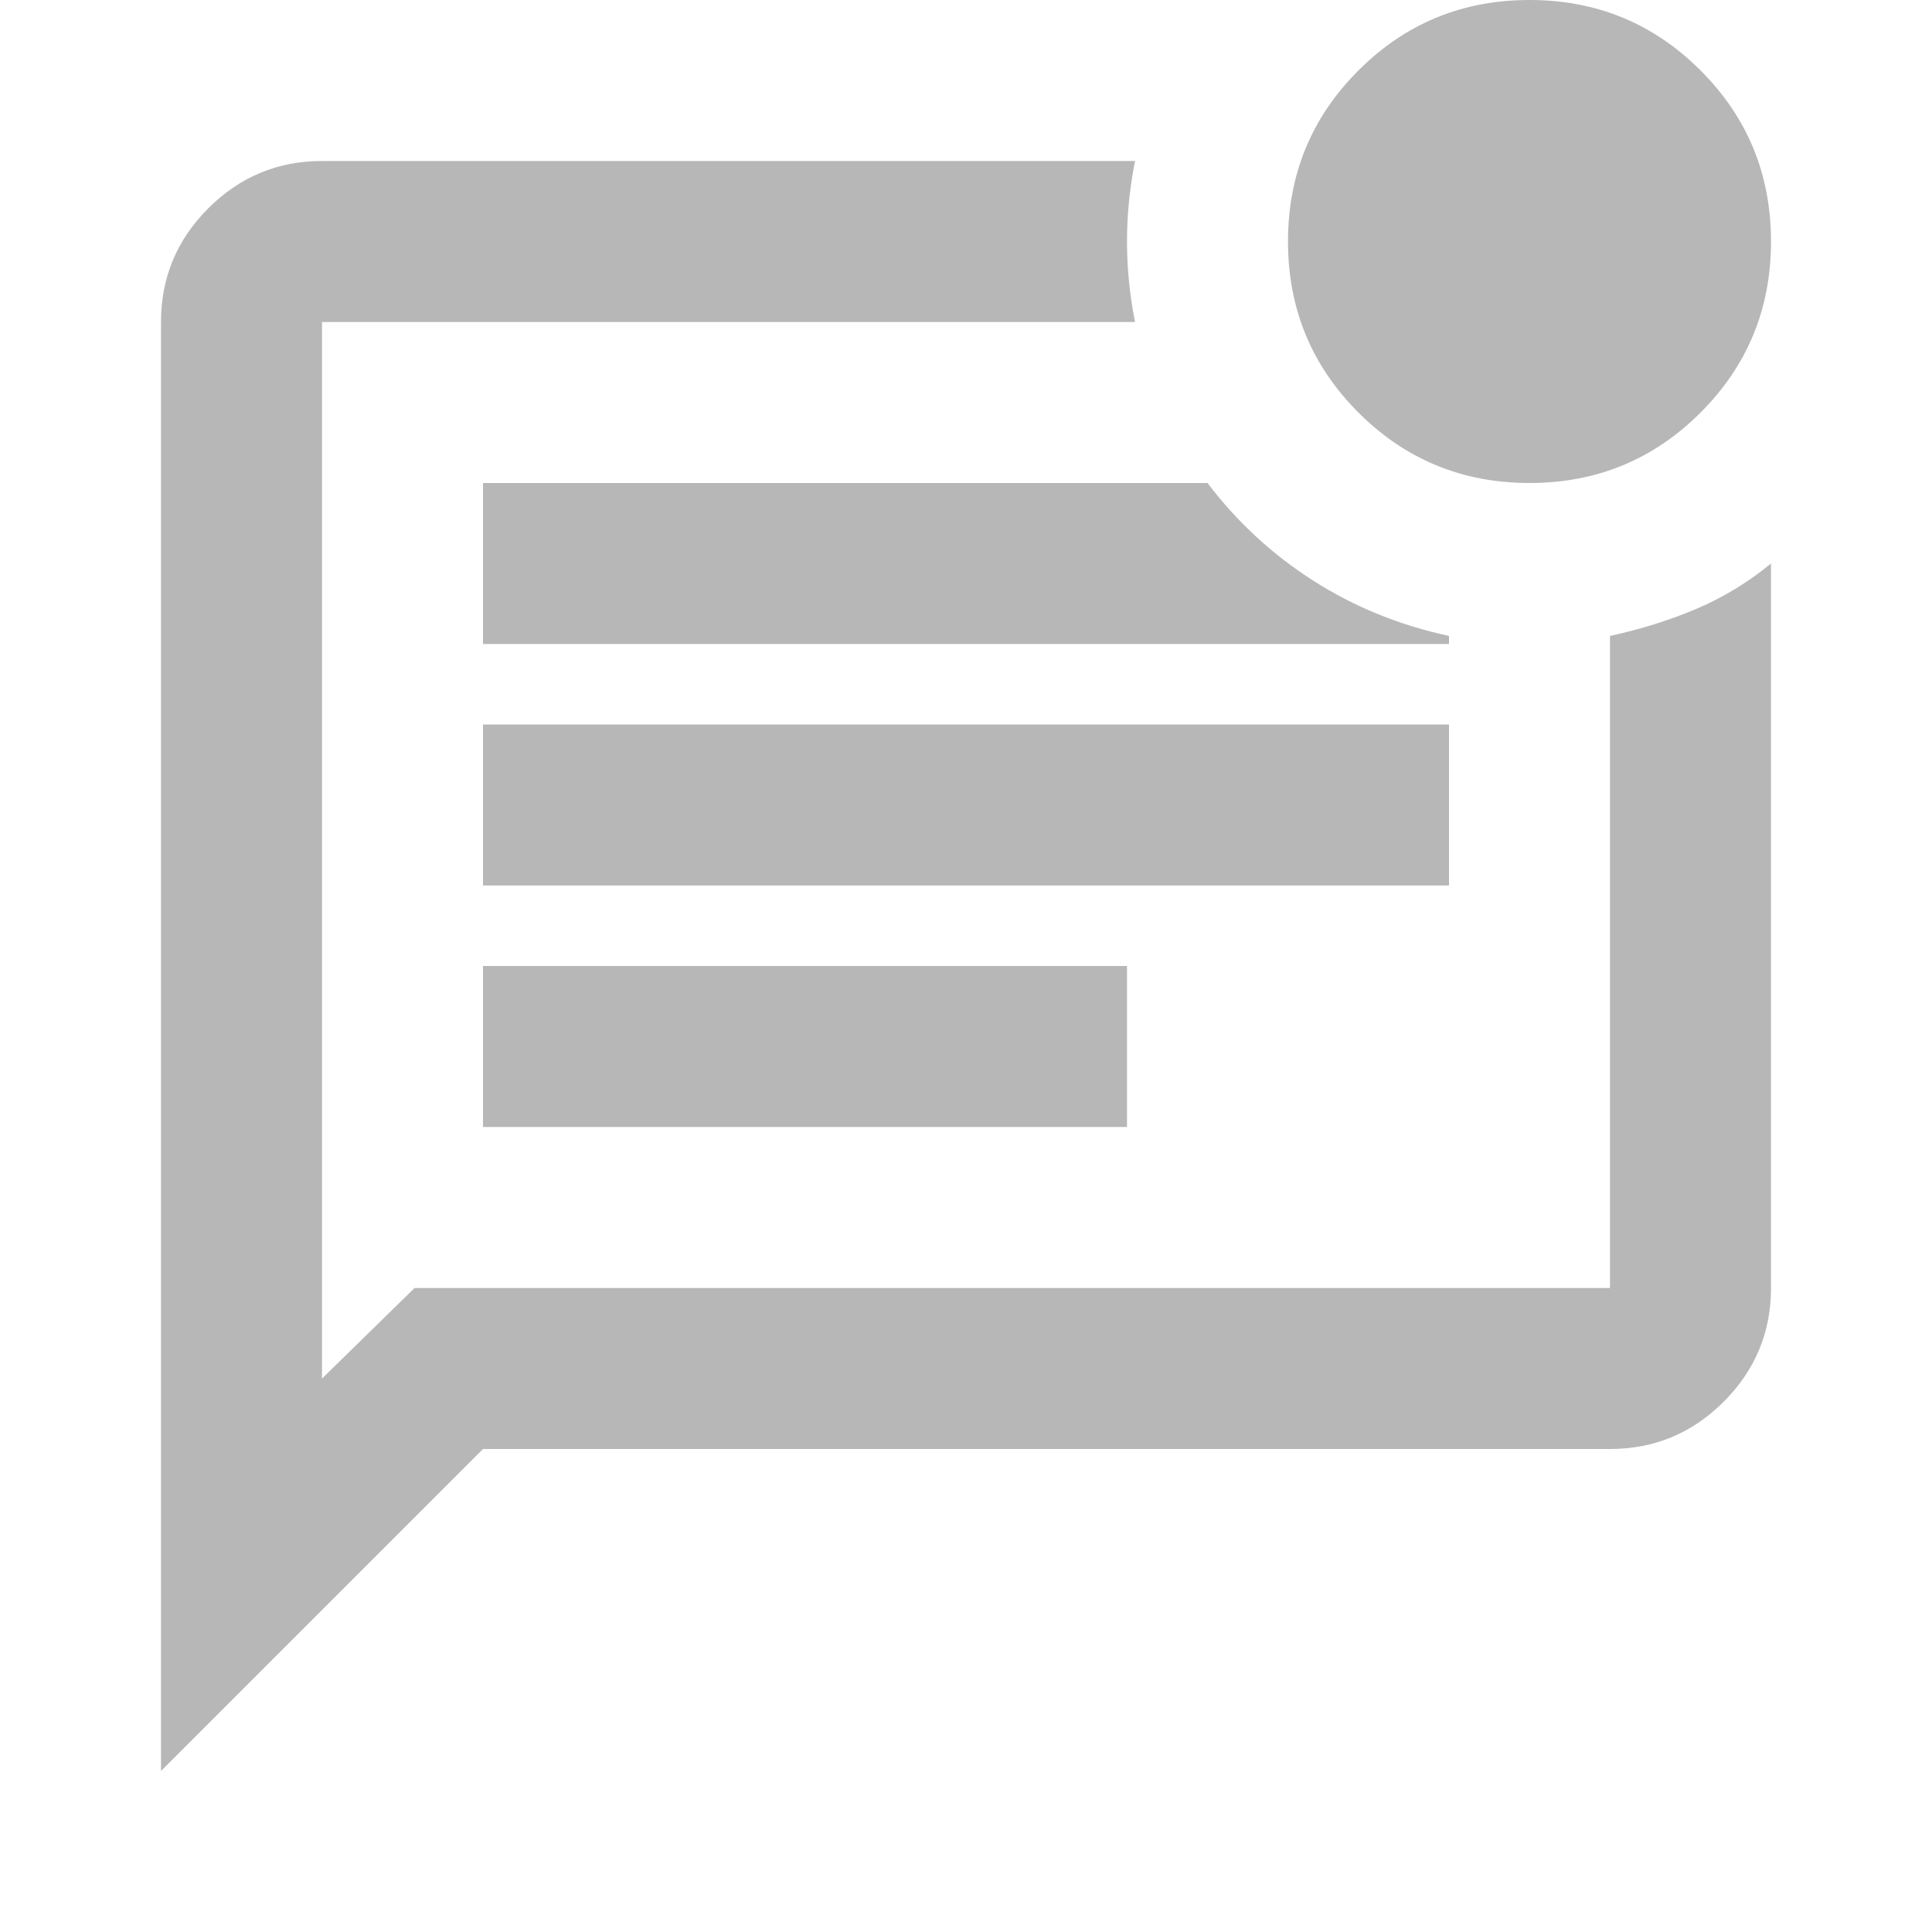
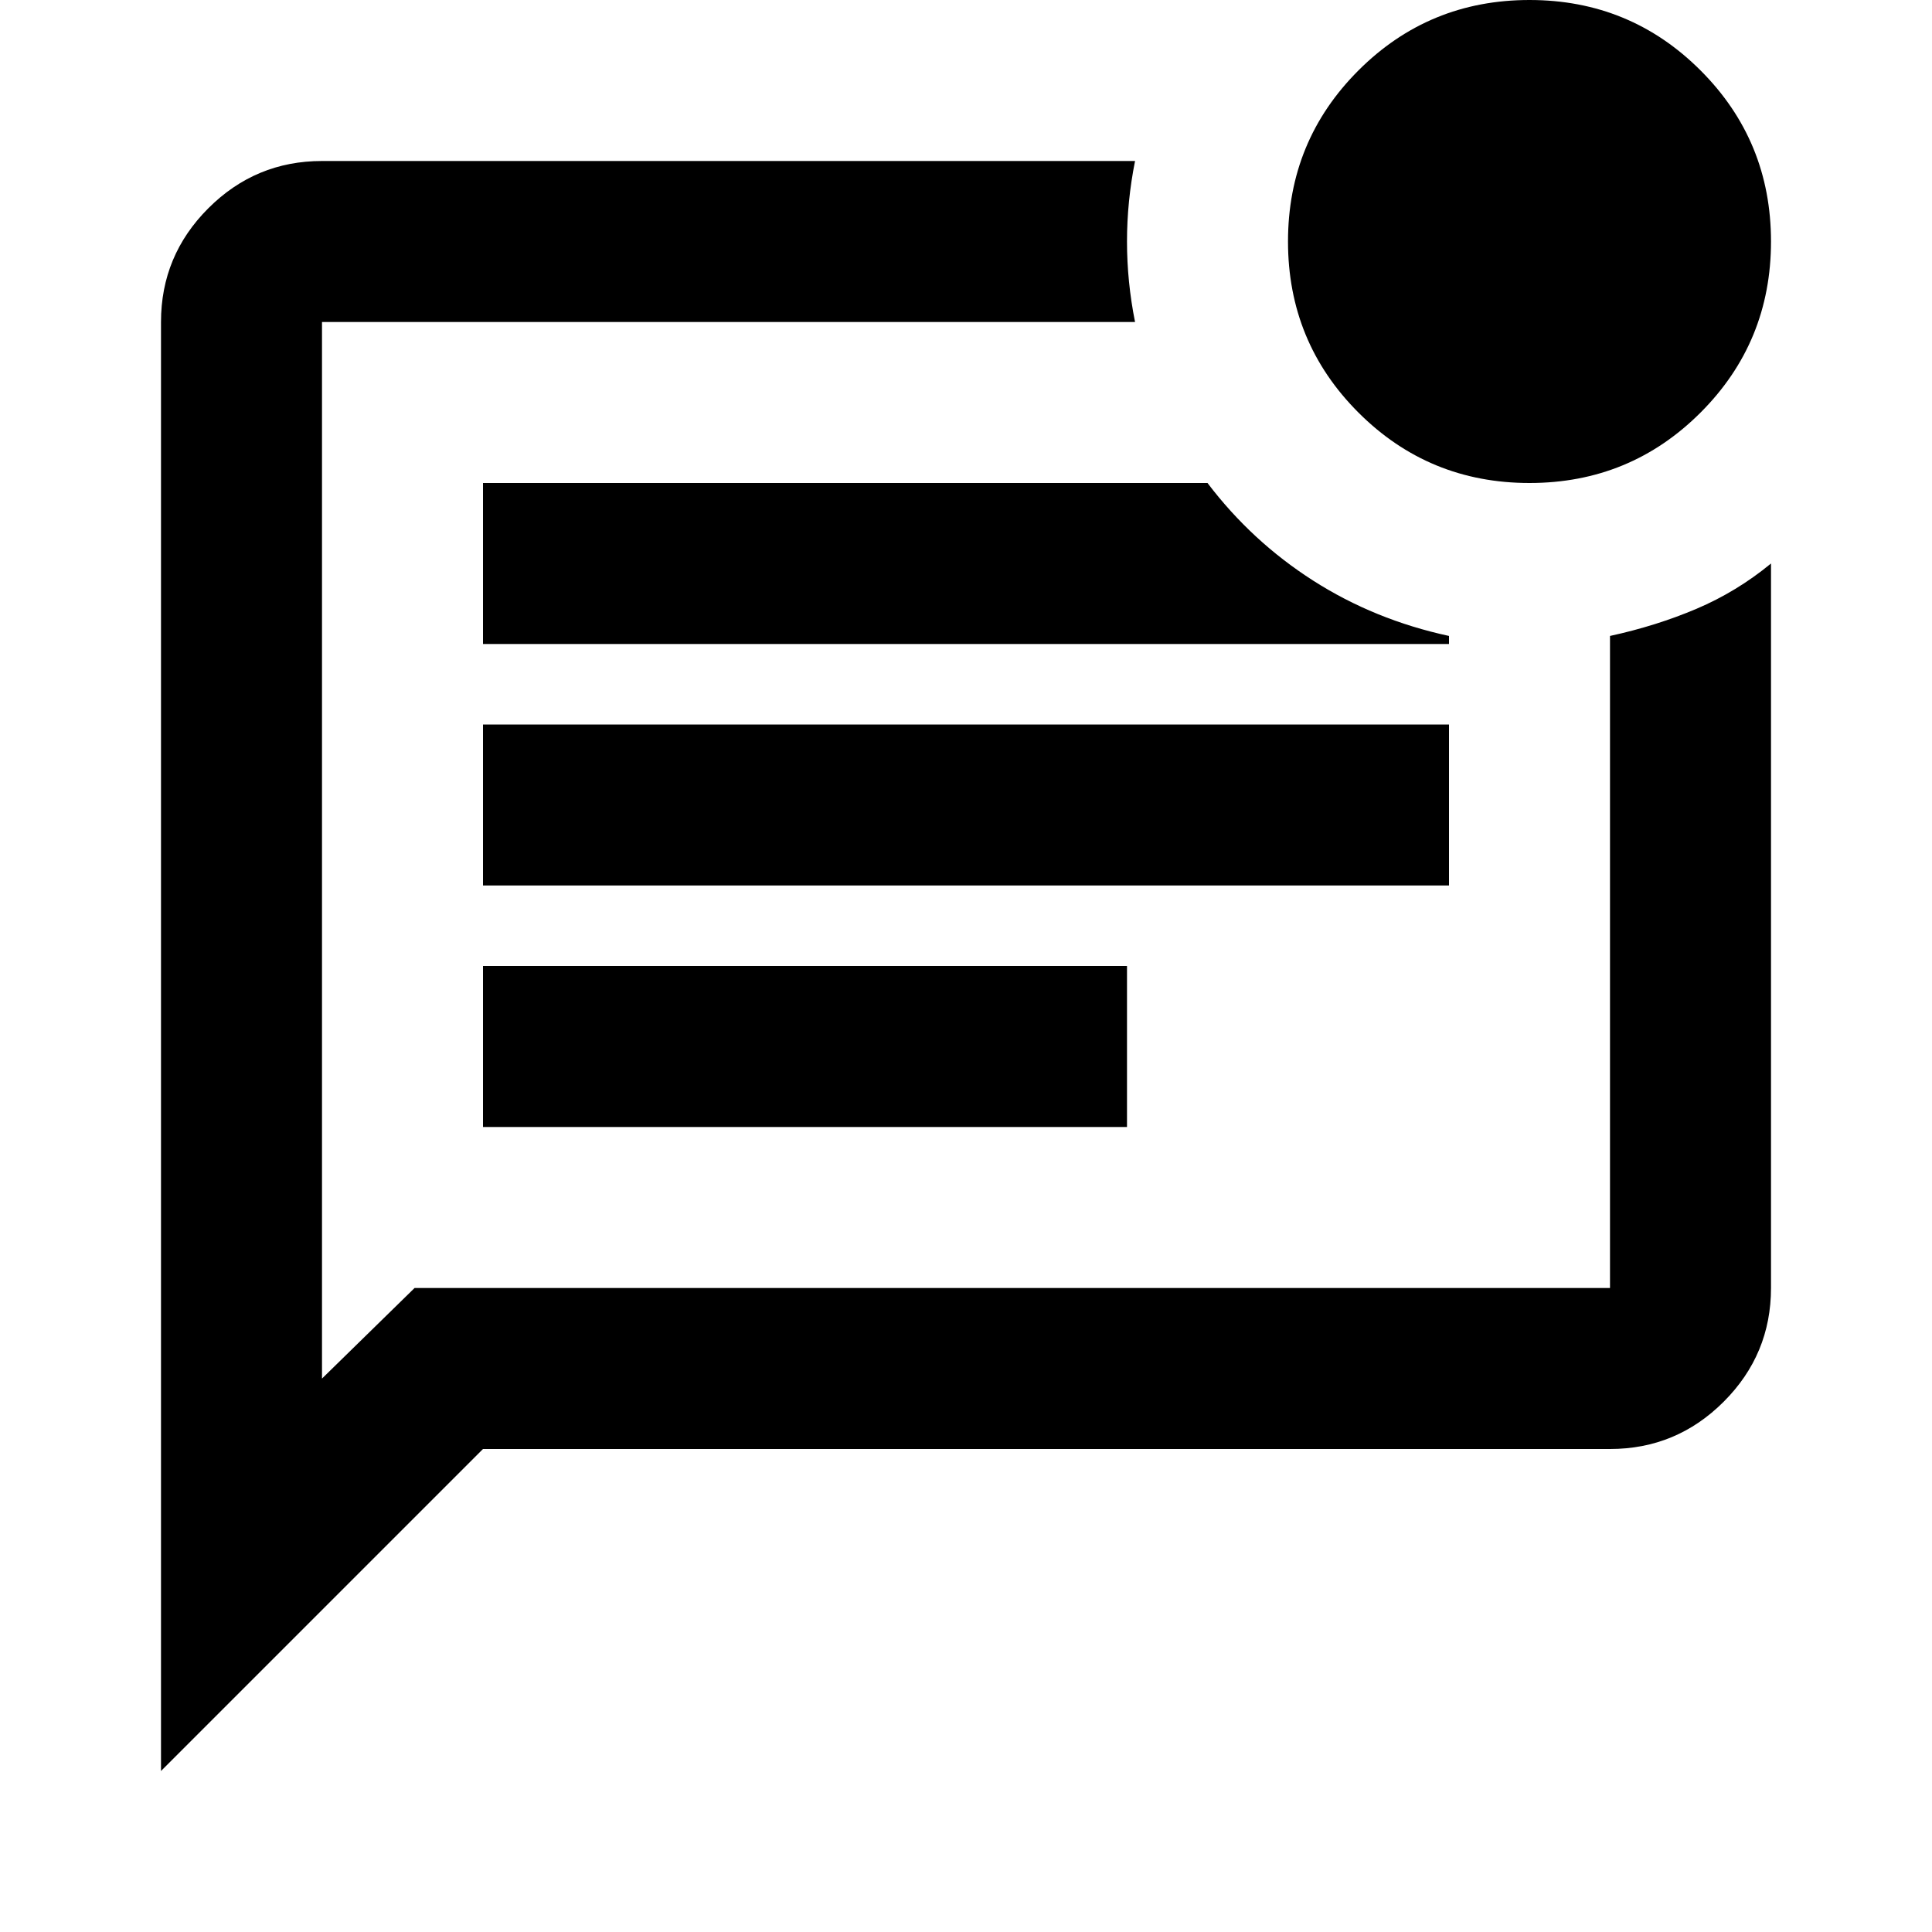
- <svg xmlns="http://www.w3.org/2000/svg" height="24px" viewBox="0 -960 960 960" width="24px" fill="#B7B7B7">
+ <svg xmlns="http://www.w3.org/2000/svg" height="24px" viewBox="0 -960 960 960" width="24px" fill="#000000">
  <path d="M240-400h320v-80H240v80Zm0-120h480v-80H240v80Zm0-120h480v-4q-37-8-67.5-27.5T600-720H240v80ZM80-80v-720q0-33 23.5-56.5T160-880h404q-4 20-4 40t4 40H160v525l46-45h594v-324q23-5 43-13.5t37-22.5v360q0 33-23.5 56.5T800-240H240L80-80Zm80-720v480-480Zm600 80q-50 0-85-35t-35-85q0-50 35-85t85-35q50 0 85 35t35 85q0 50-35 85t-85 35Z" />
</svg>
